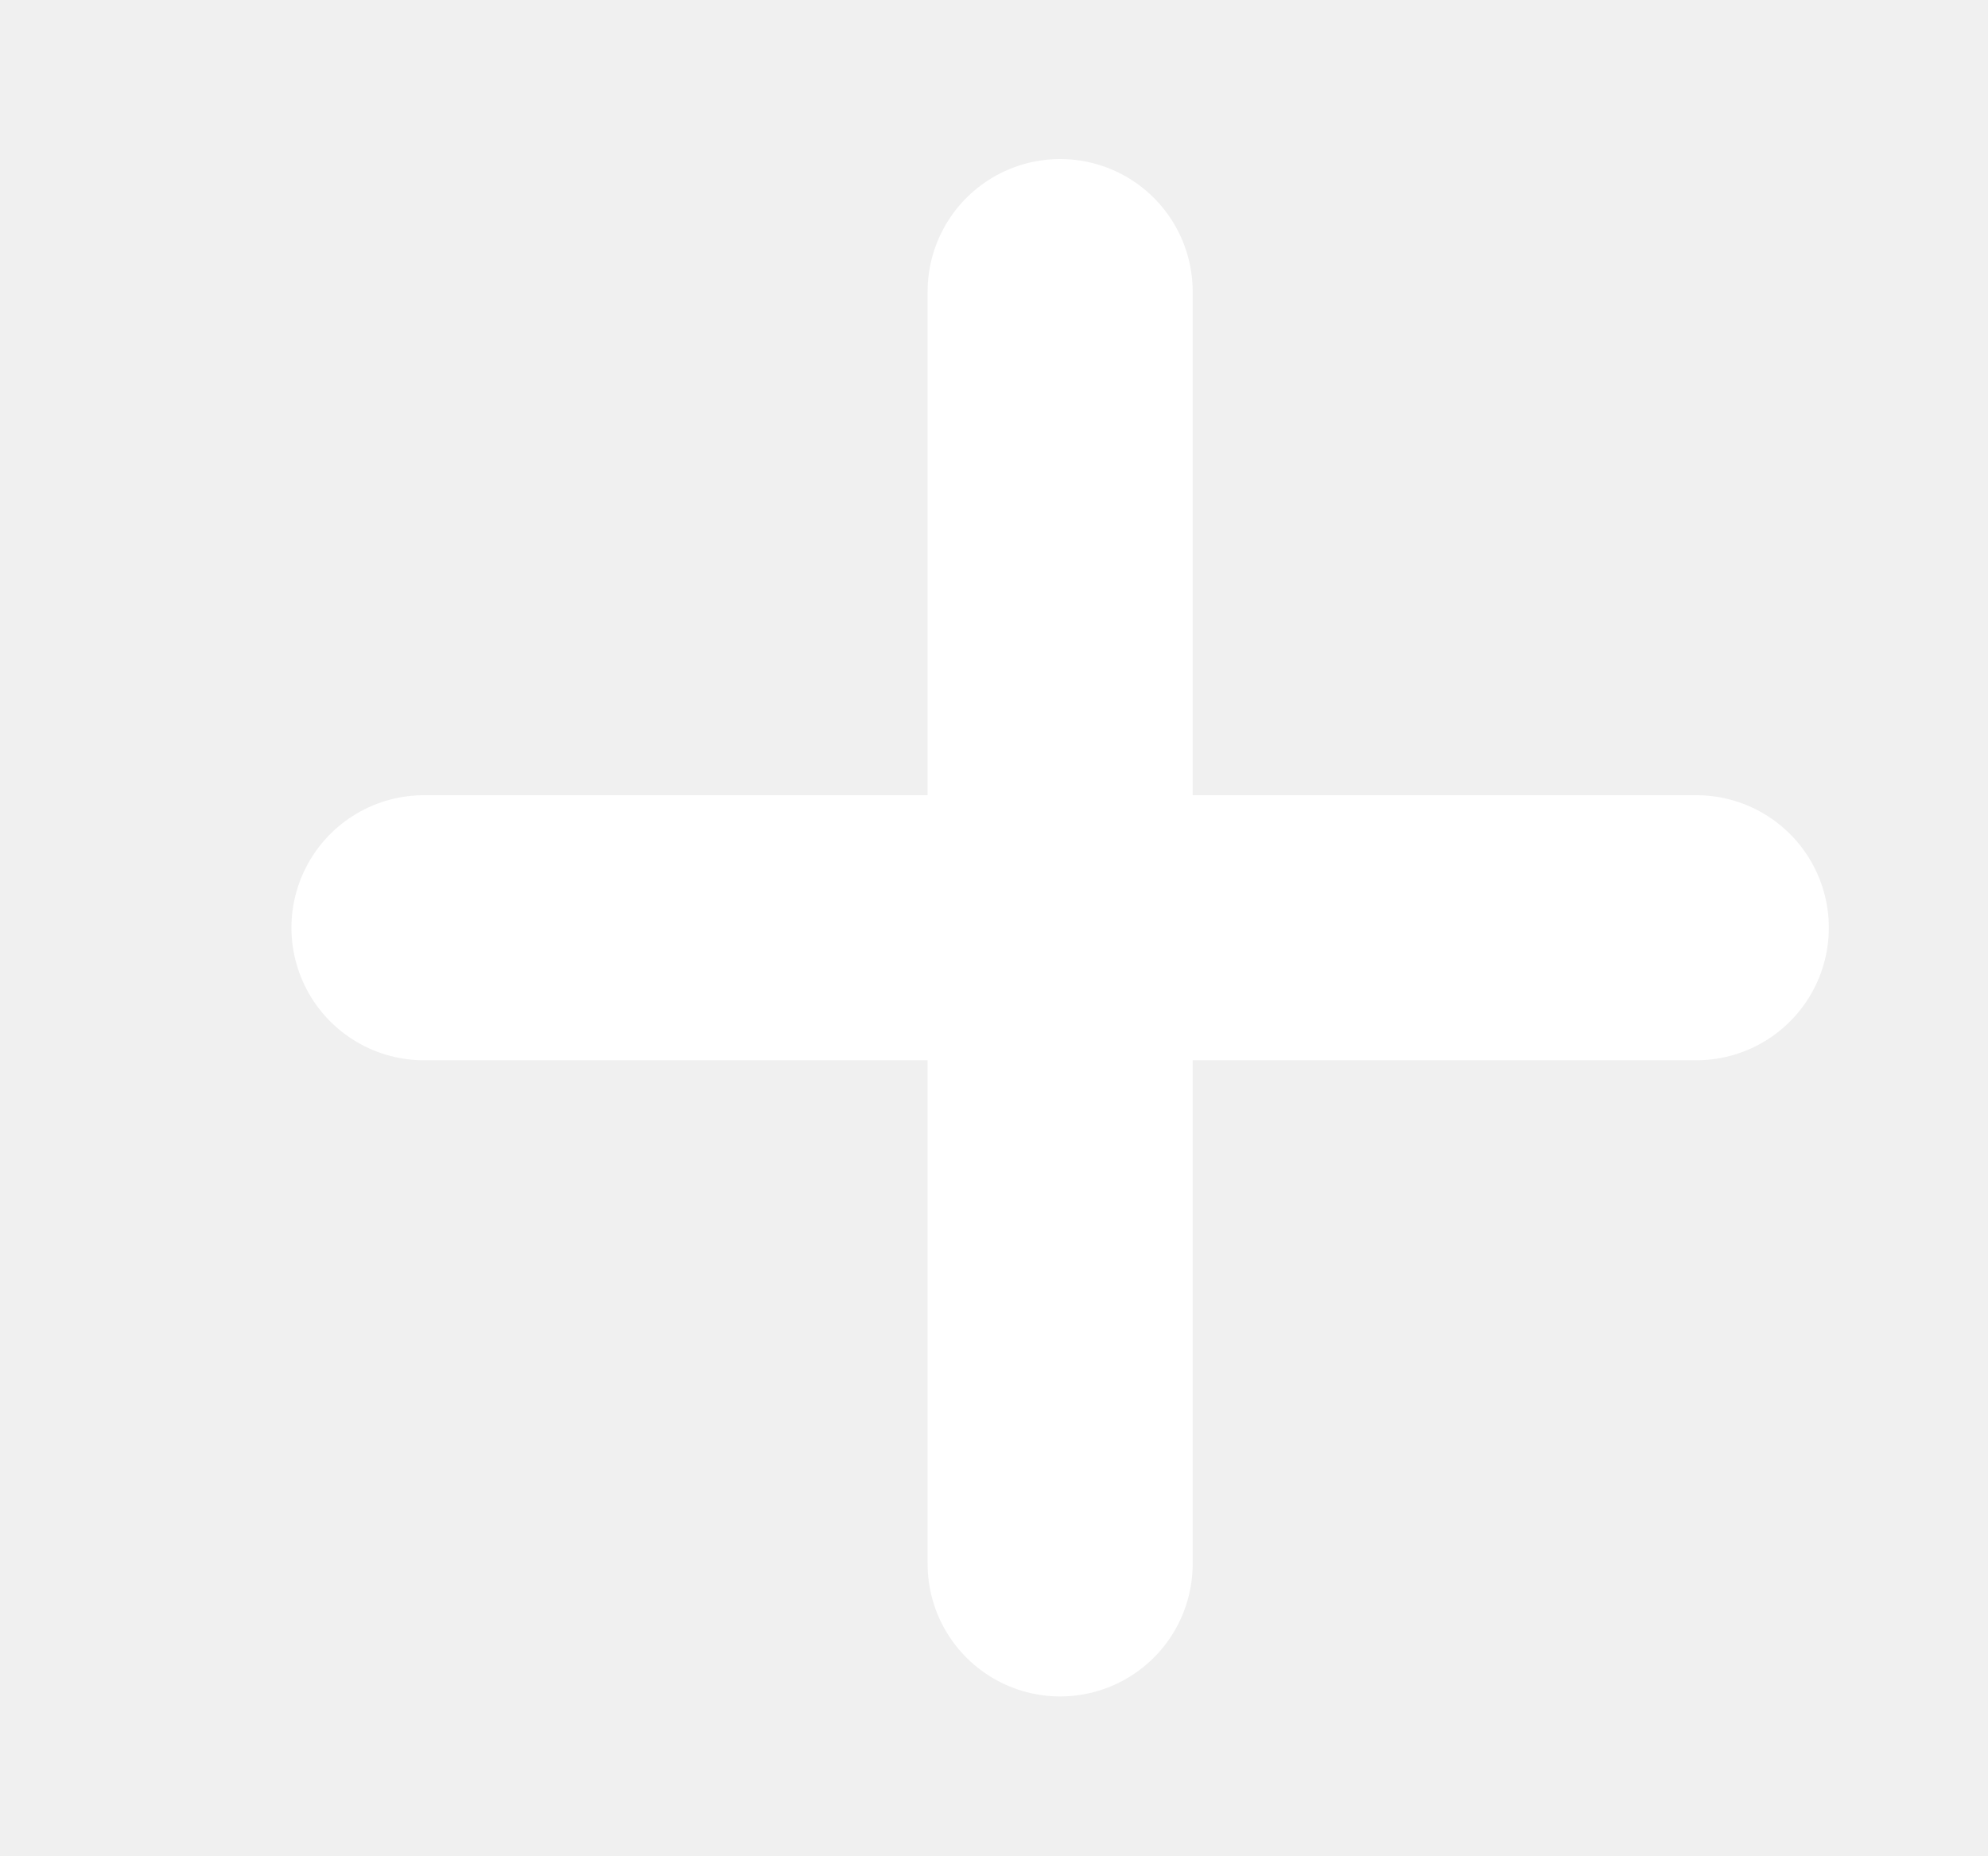
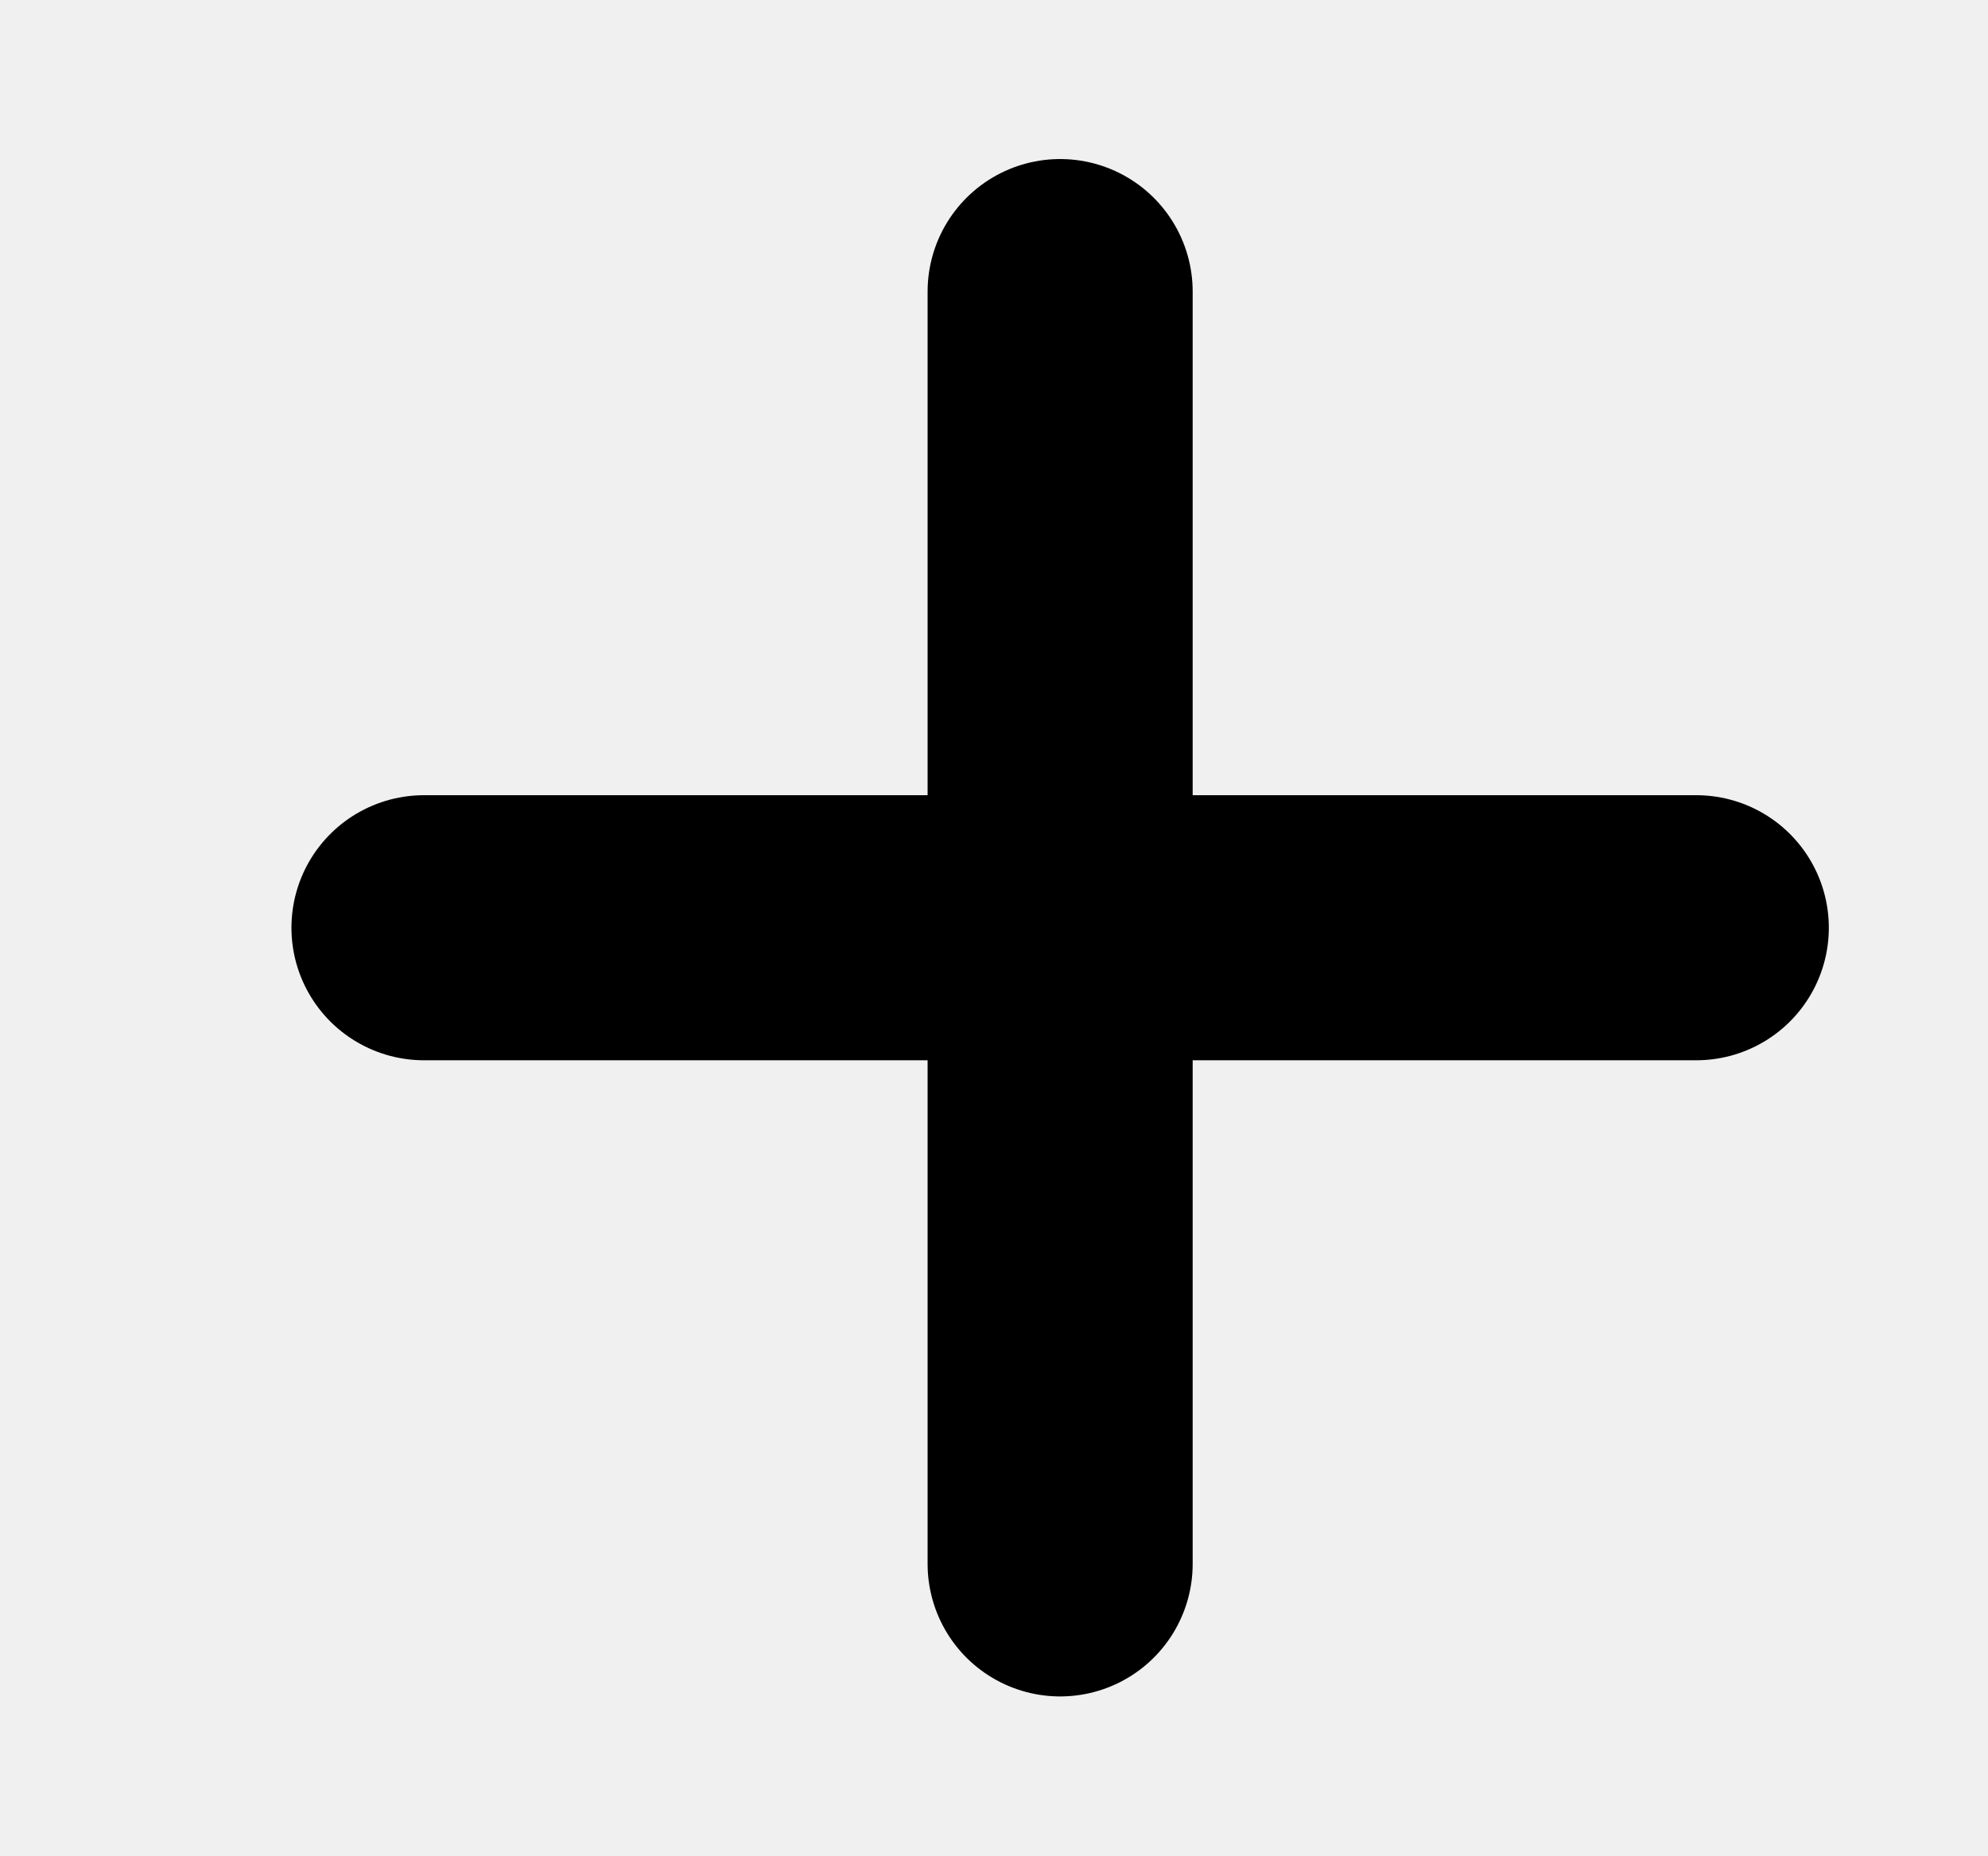
- <svg xmlns="http://www.w3.org/2000/svg" width="15" height="14" viewBox="0 0 15 14" fill="none">
+ <svg xmlns="http://www.w3.org/2000/svg" width="15" height="14" viewBox="0 0 15 14" fill="currentColor">
  <g id="plus-01">
-     <path id="Icon" d="M7.999 2.2L7.999 11.8M12.799 7L3.199 7" stroke="white" stroke-width="2" stroke-linecap="round" />
+     <path id="Icon" d="M7.999 2.2L7.999 11.8M12.799 7L3.199 7" stroke="currentColor" stroke-width="2" stroke-linecap="round" />
  </g>
</svg>
